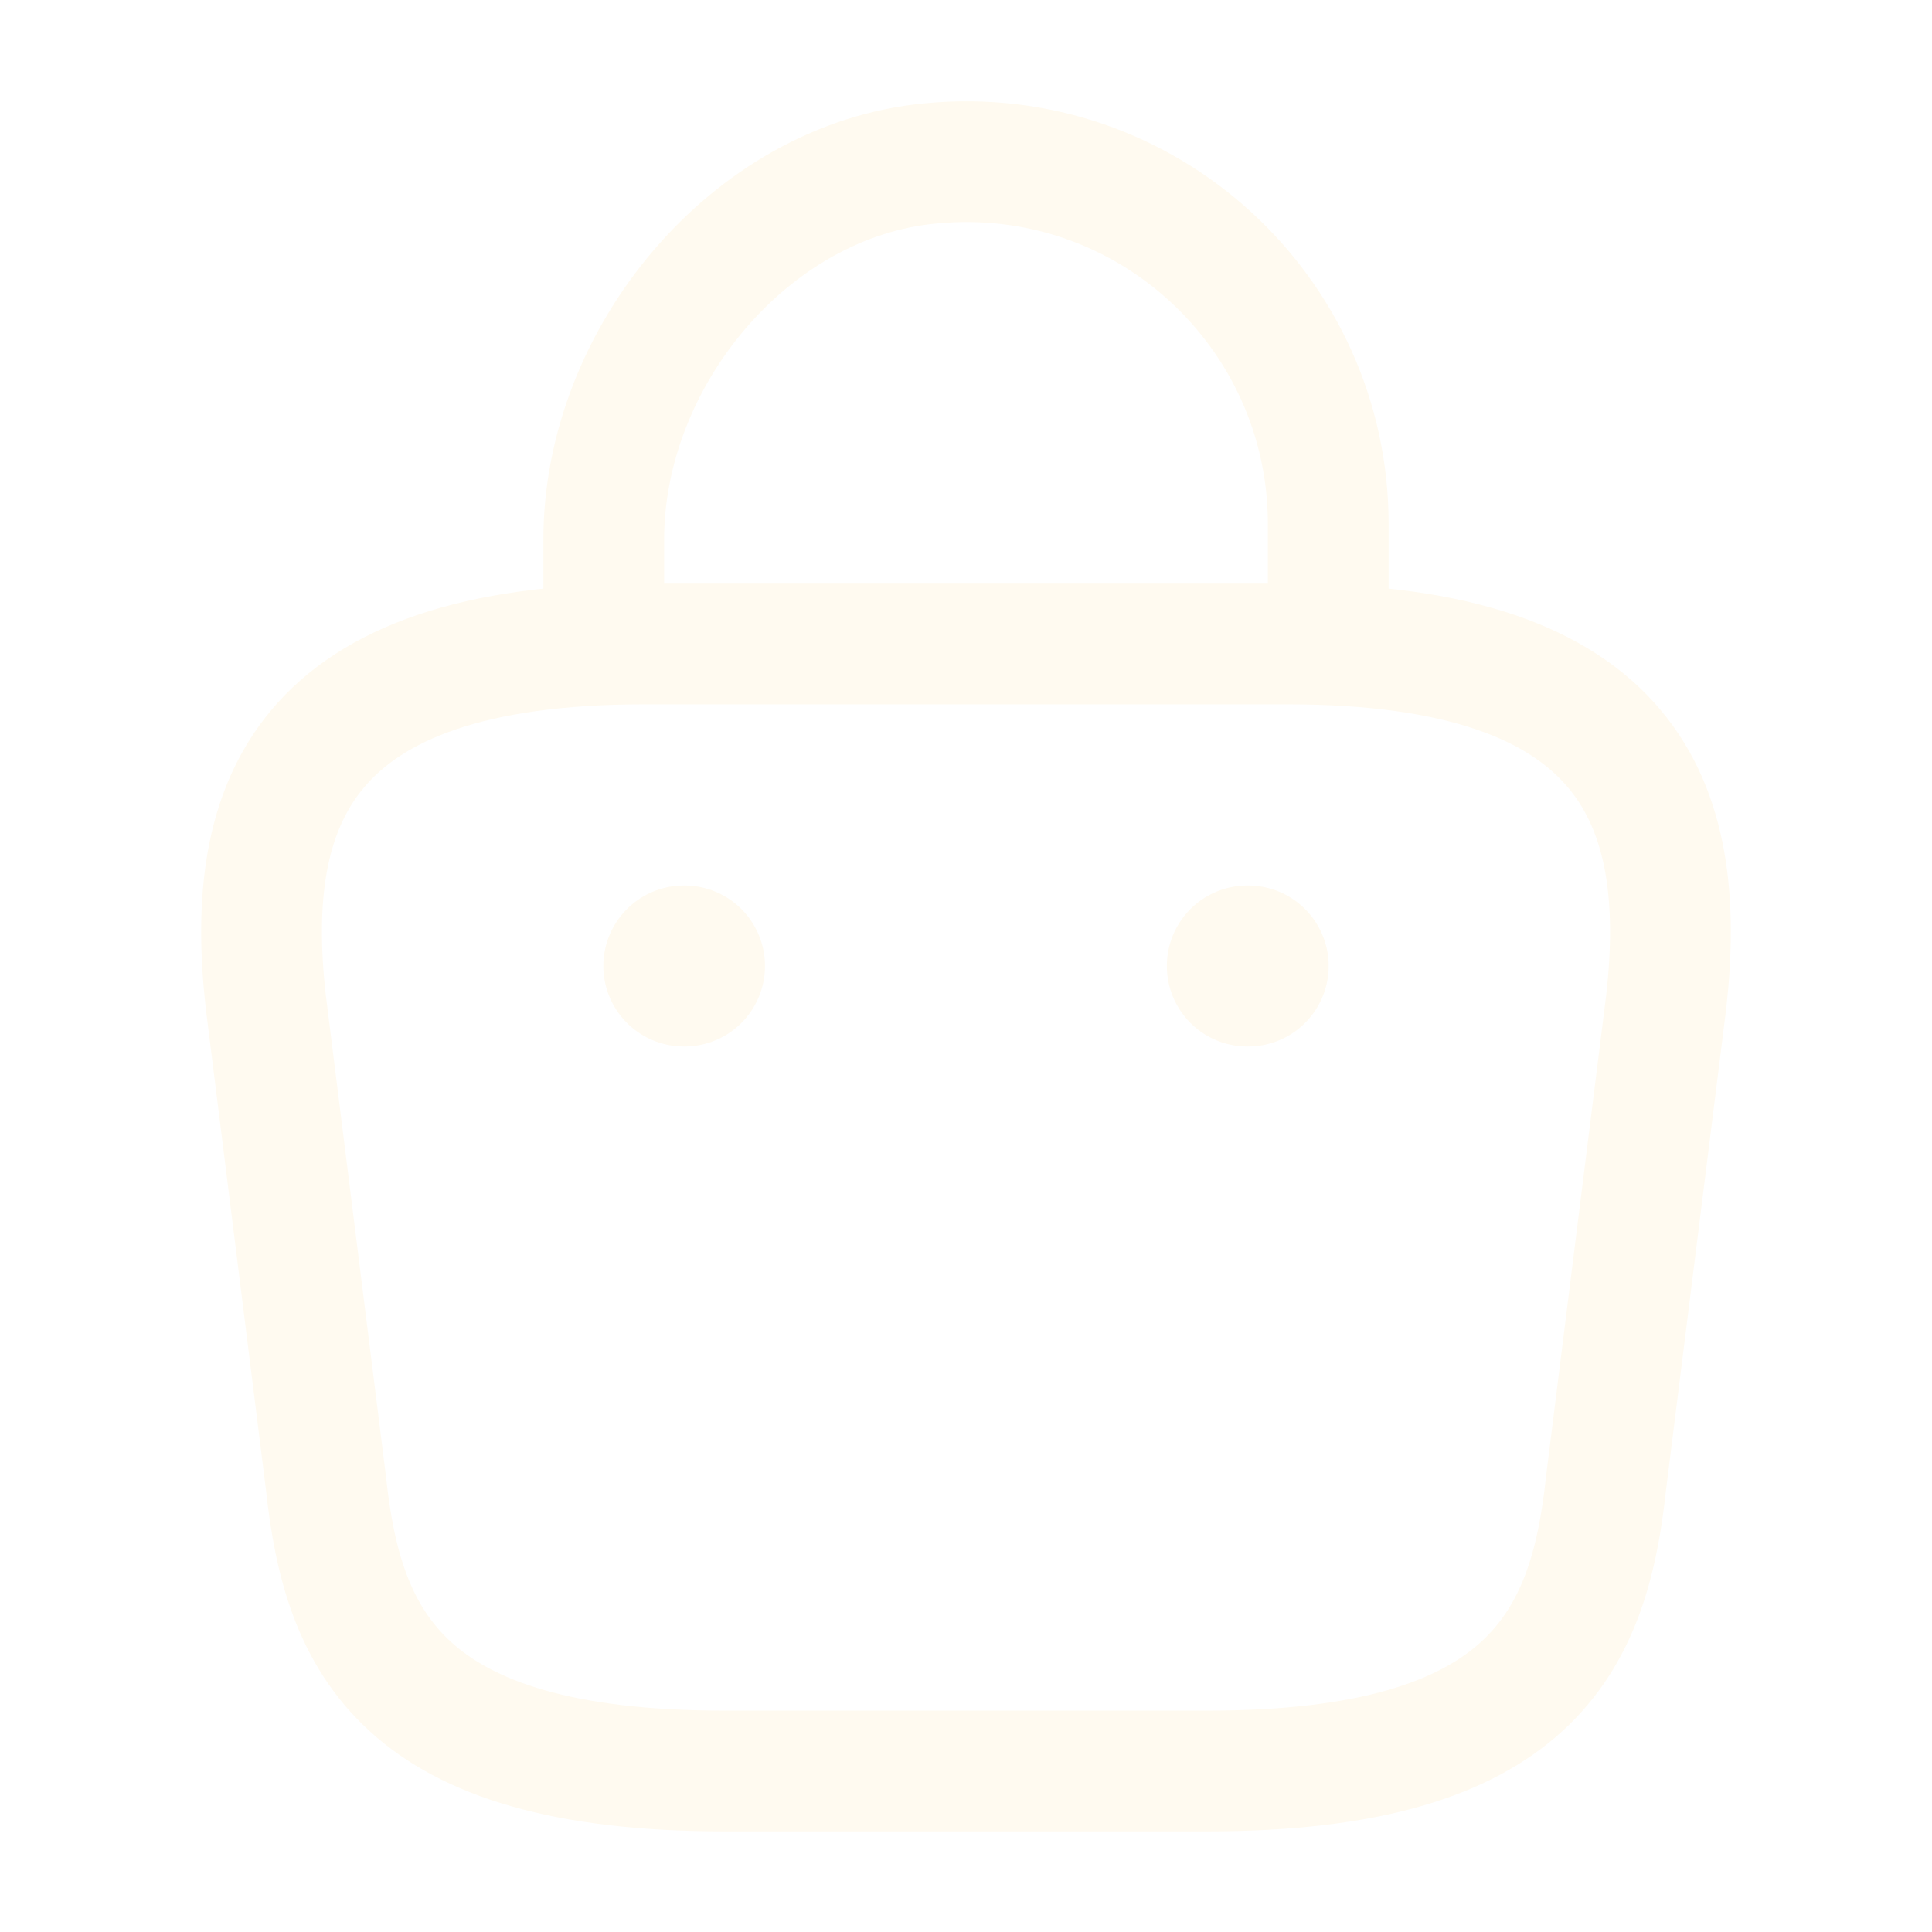
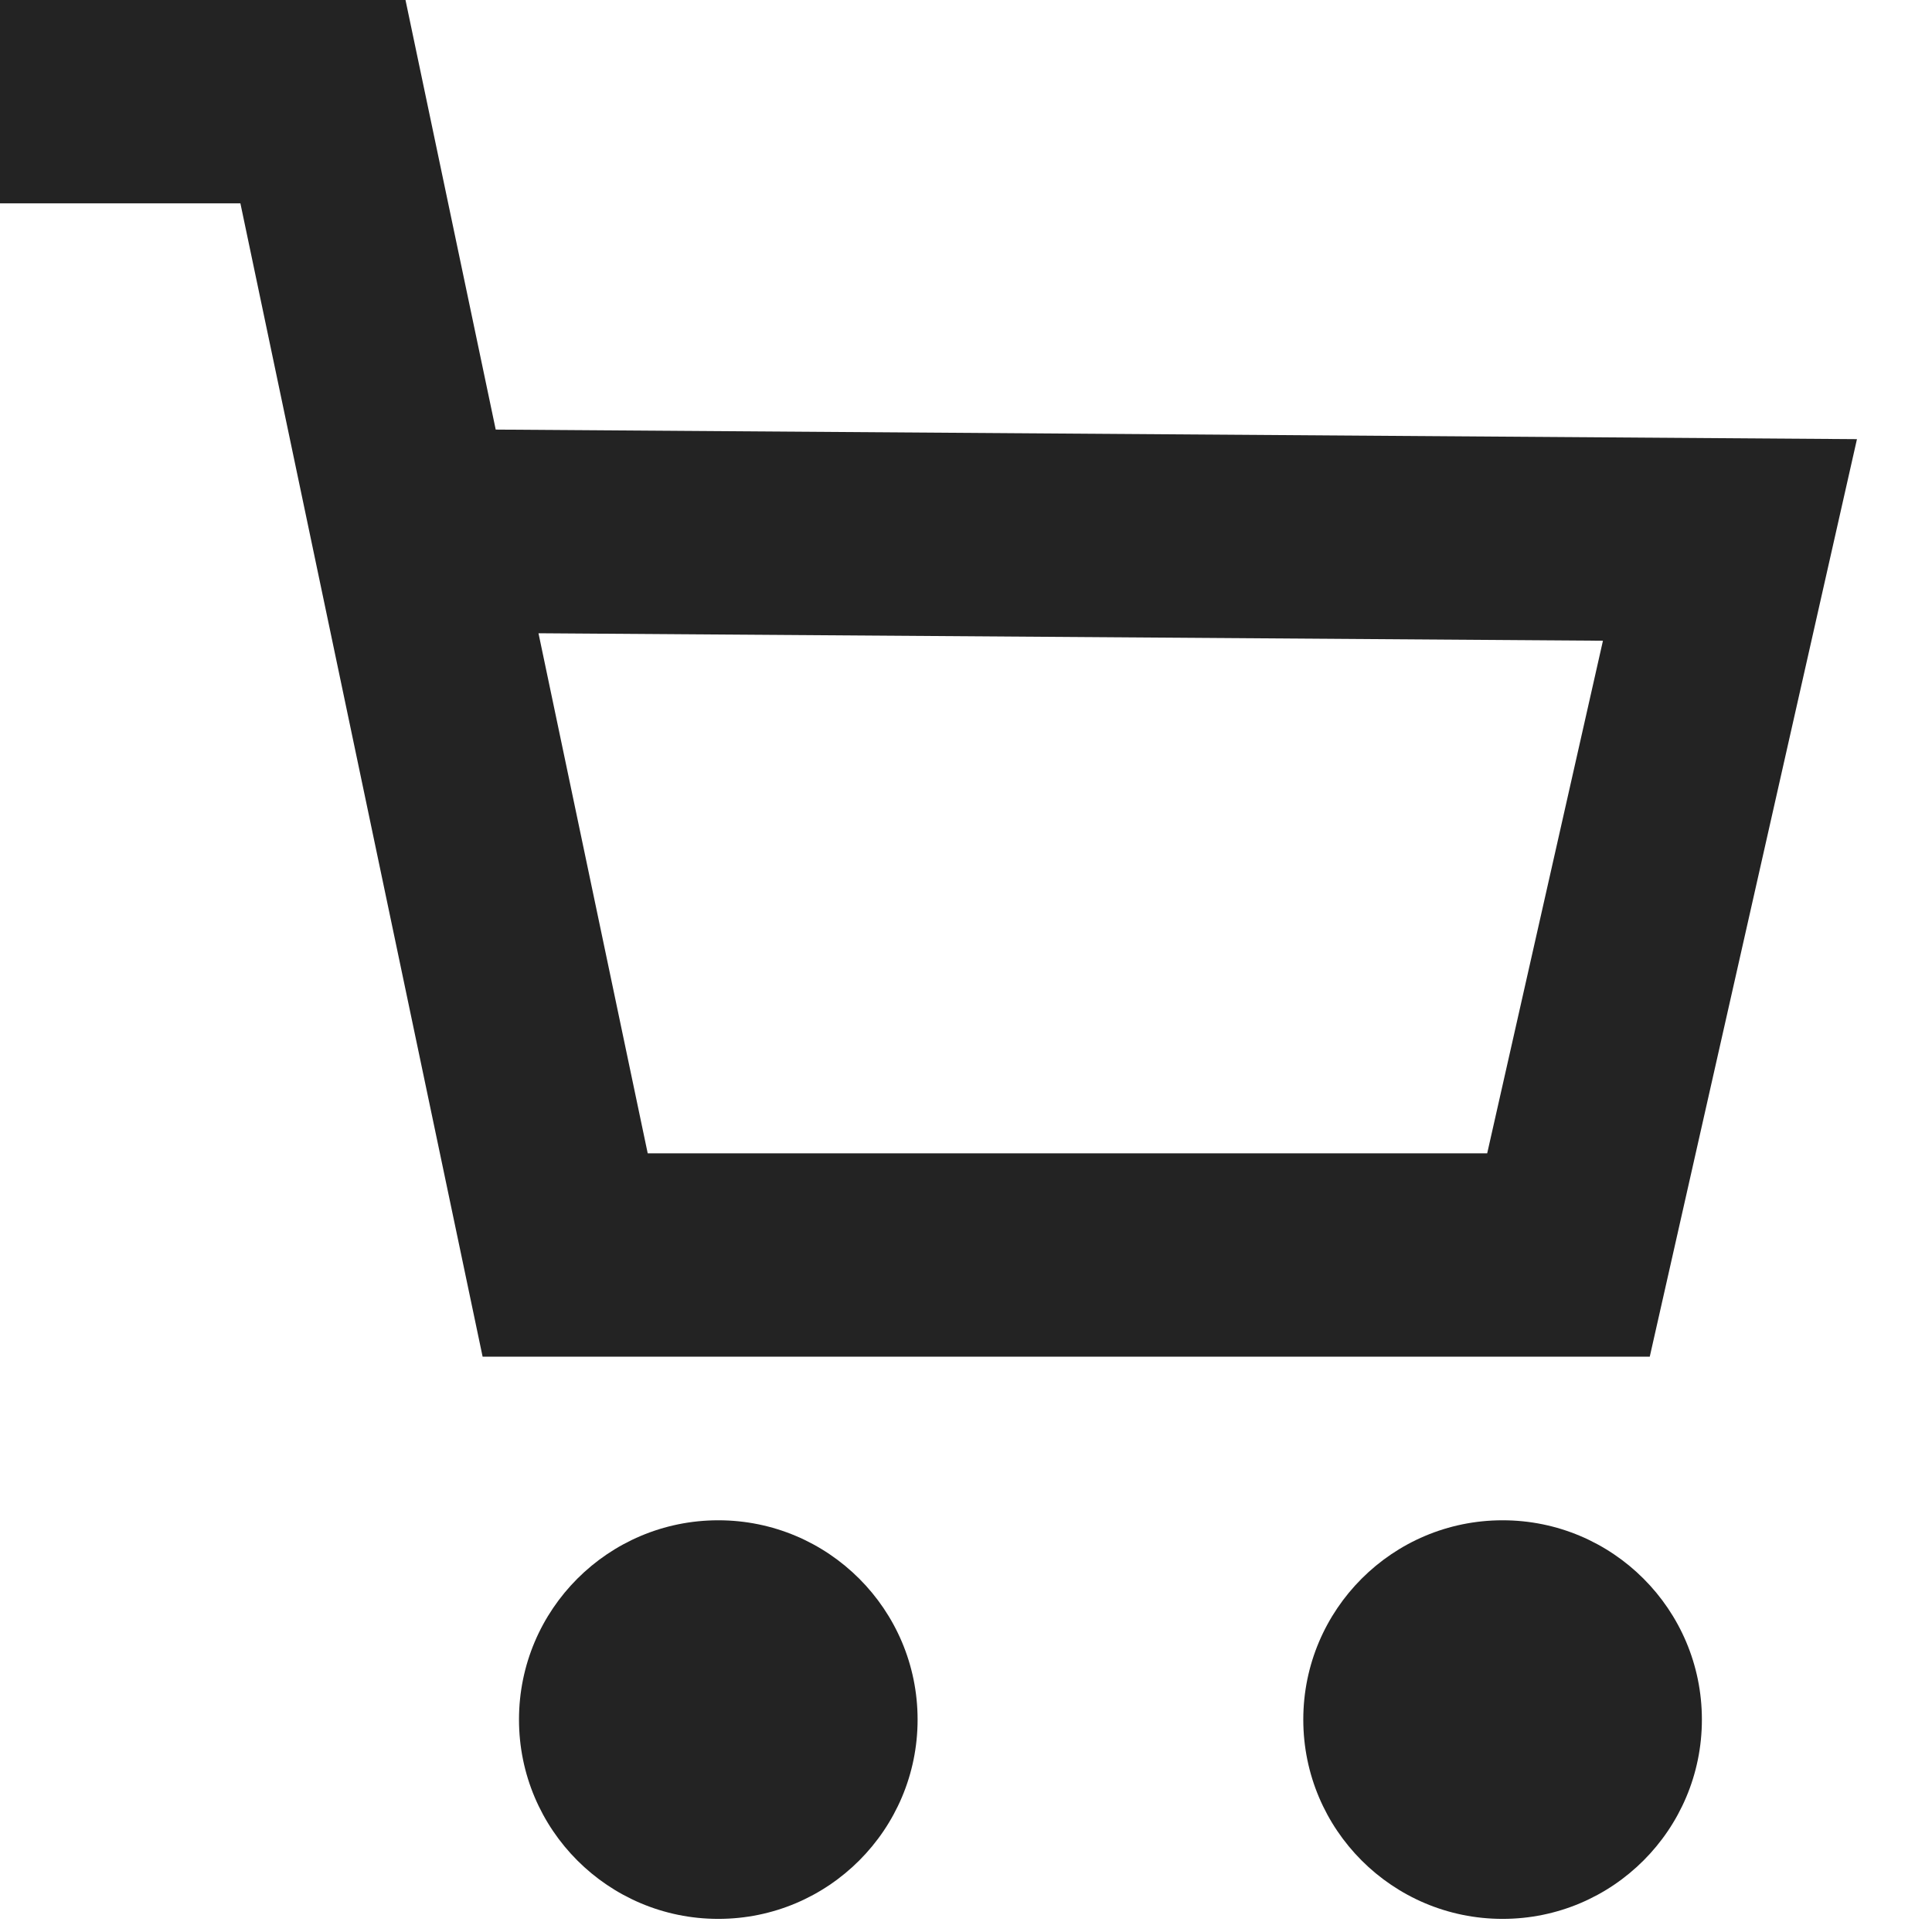
- <svg xmlns="http://www.w3.org/2000/svg" width="24" height="24" viewBox="0 0 24 24" fill="none">
-   <path d="M7.5 7.67V6.7C7.5 4.45 9.31 2.24 11.56 2.03C14.24 1.77 16.5 3.88 16.5 6.51V7.89" stroke="#FFFAF0" stroke-width="1.5" stroke-miterlimit="10" stroke-linecap="round" stroke-linejoin="round" />
-   <path d="M9 22H15C19.02 22 19.74 20.39 19.95 18.43L20.7 12.43C20.97 9.99 20.27 8 16 8H8C3.73 8 3.03 9.99 3.3 12.43L4.05 18.43C4.26 20.39 4.98 22 9 22Z" stroke="#FFFAF0" stroke-width="1.5" stroke-miterlimit="10" stroke-linecap="round" stroke-linejoin="round" />
-   <path d="M15.495 12H15.505" stroke="#FFFAF0" stroke-width="2" stroke-linecap="round" stroke-linejoin="round" />
-   <path d="M8.495 12H8.503" stroke="#FFFAF0" stroke-width="2" stroke-linecap="round" stroke-linejoin="round" />
+ <svg xmlns="http://www.w3.org/2000/svg" width="19" height="19" viewBox="0 0 19 19" fill="none">
+   <path d="M0 1H3.176L5.558 12.342H15.425L17.013 5.31L4.062 5.219" stroke="#232323" stroke-width="2" />
+   <circle cx="7.064" cy="16.911" r="1.96" fill="#232323" />
+   <circle cx="14.777" cy="16.911" r="1.96" fill="#232323" />
</svg>
